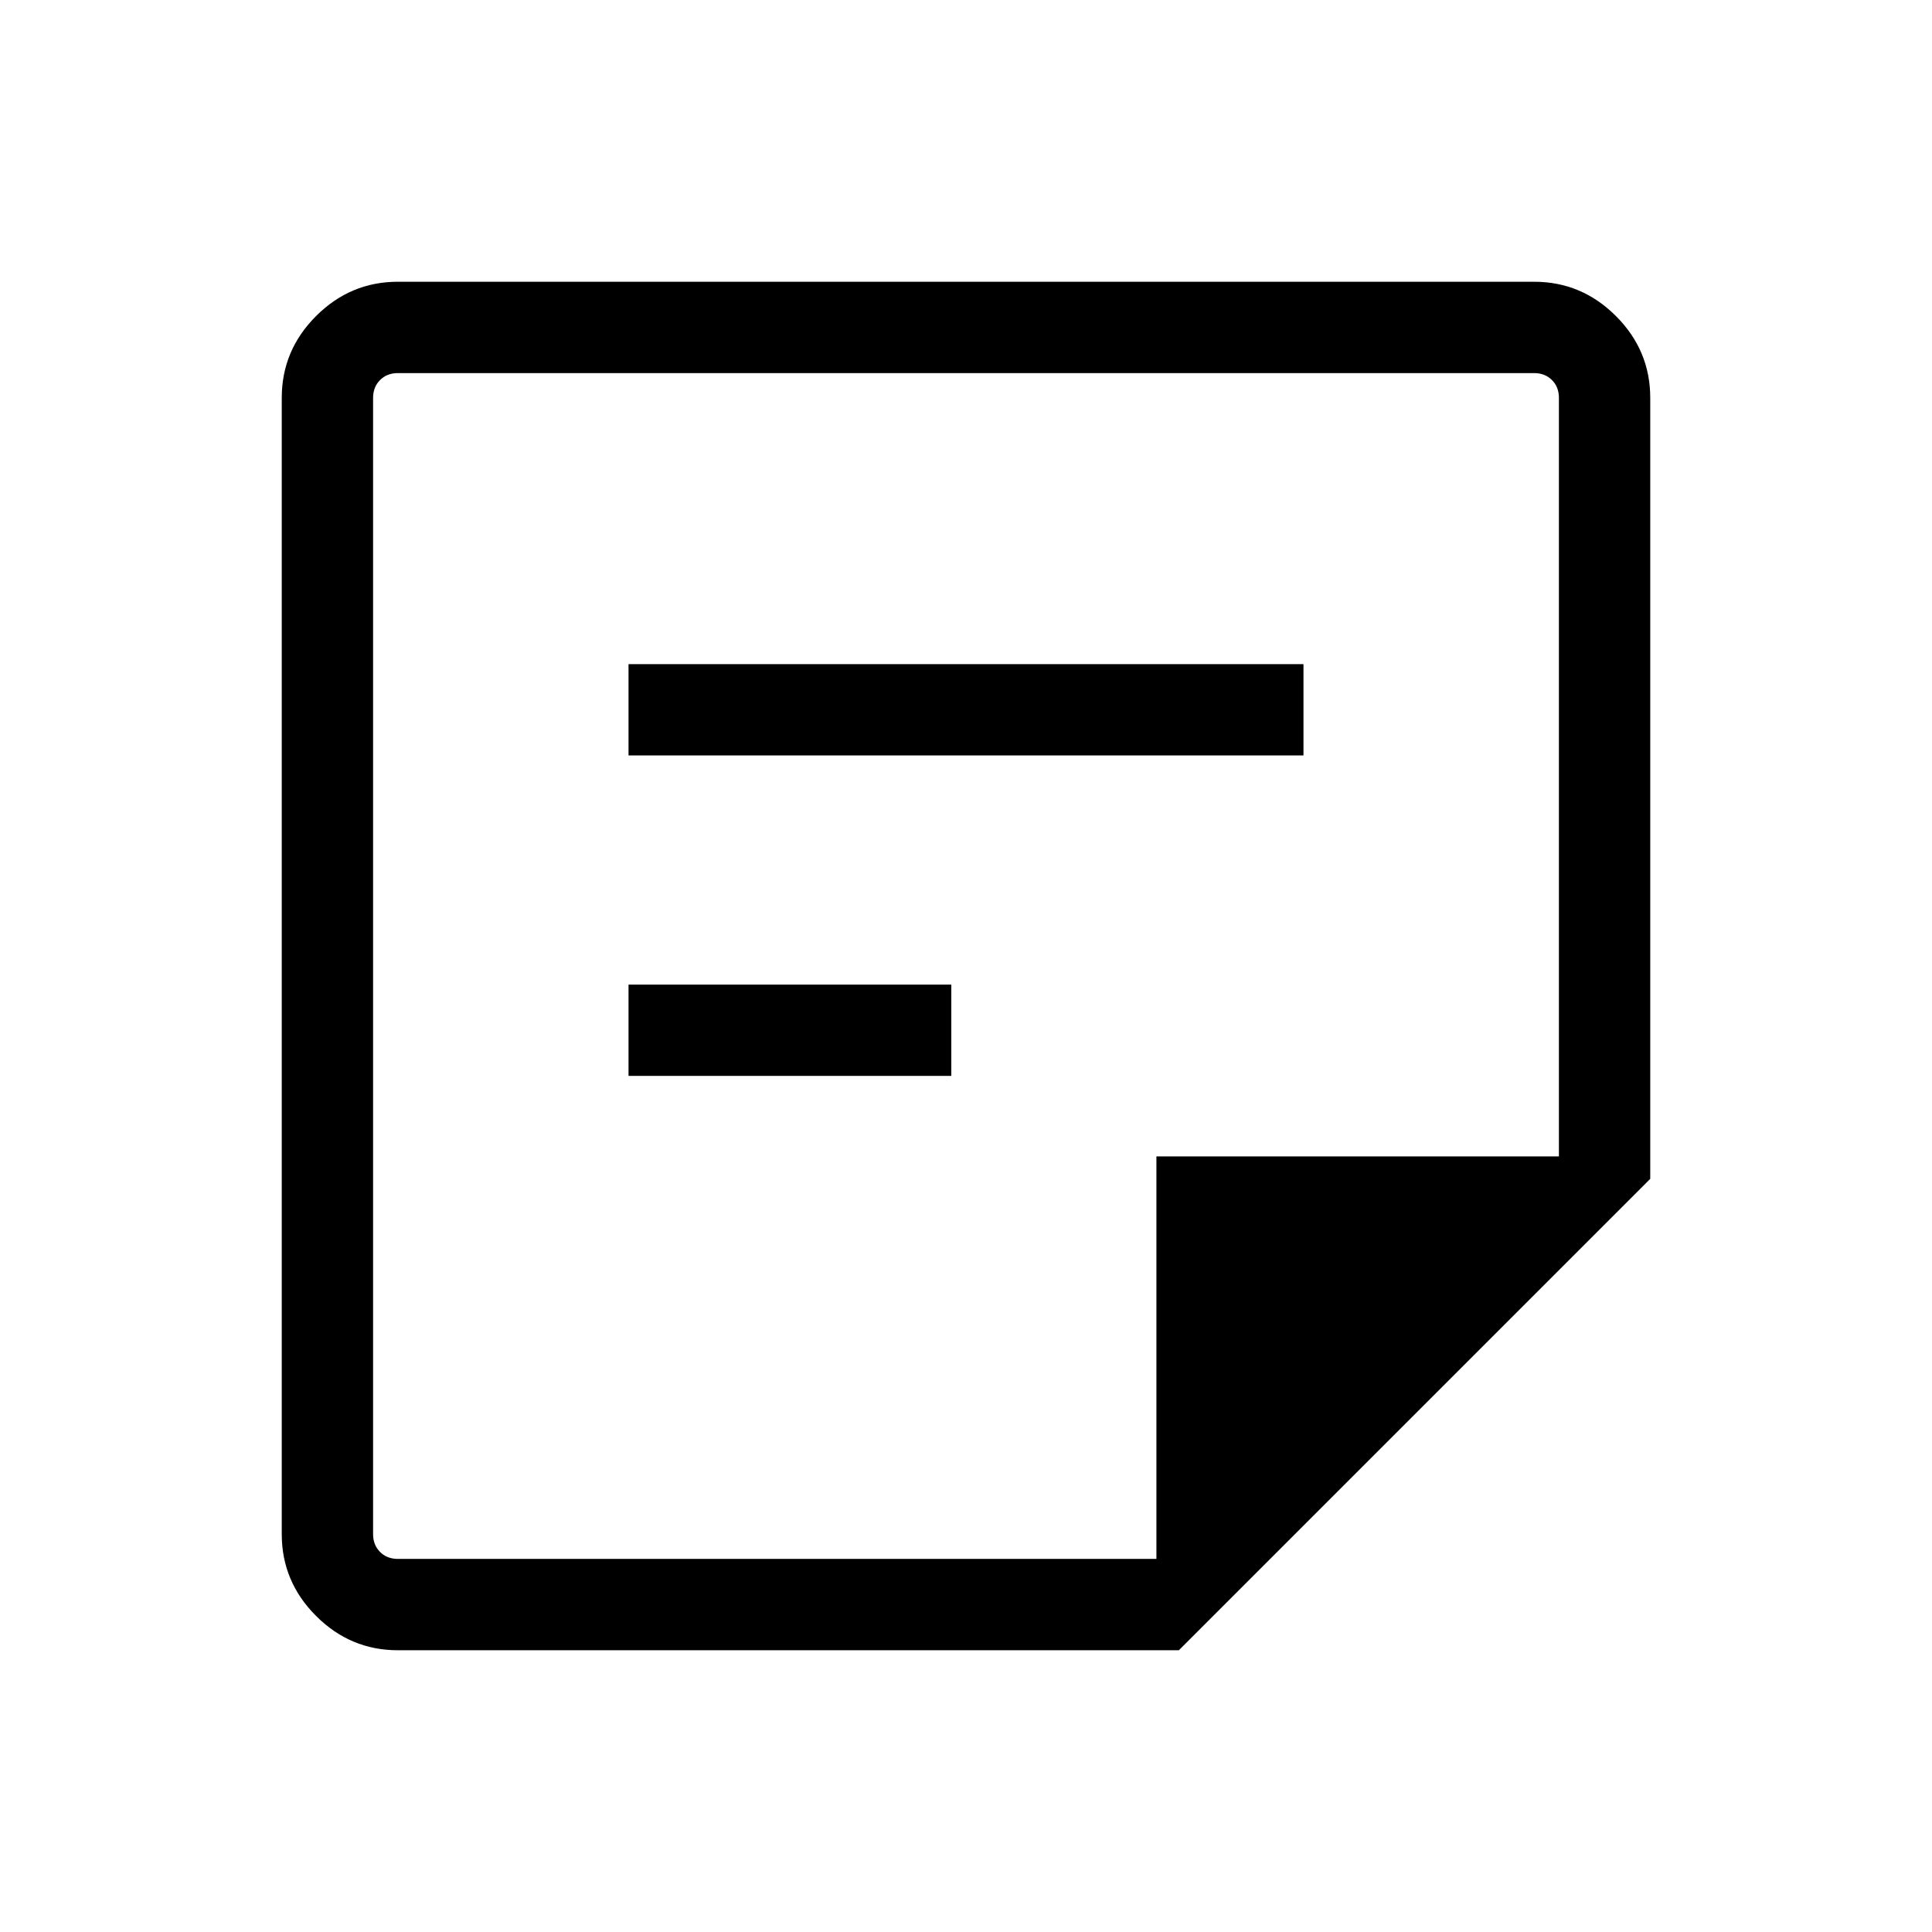
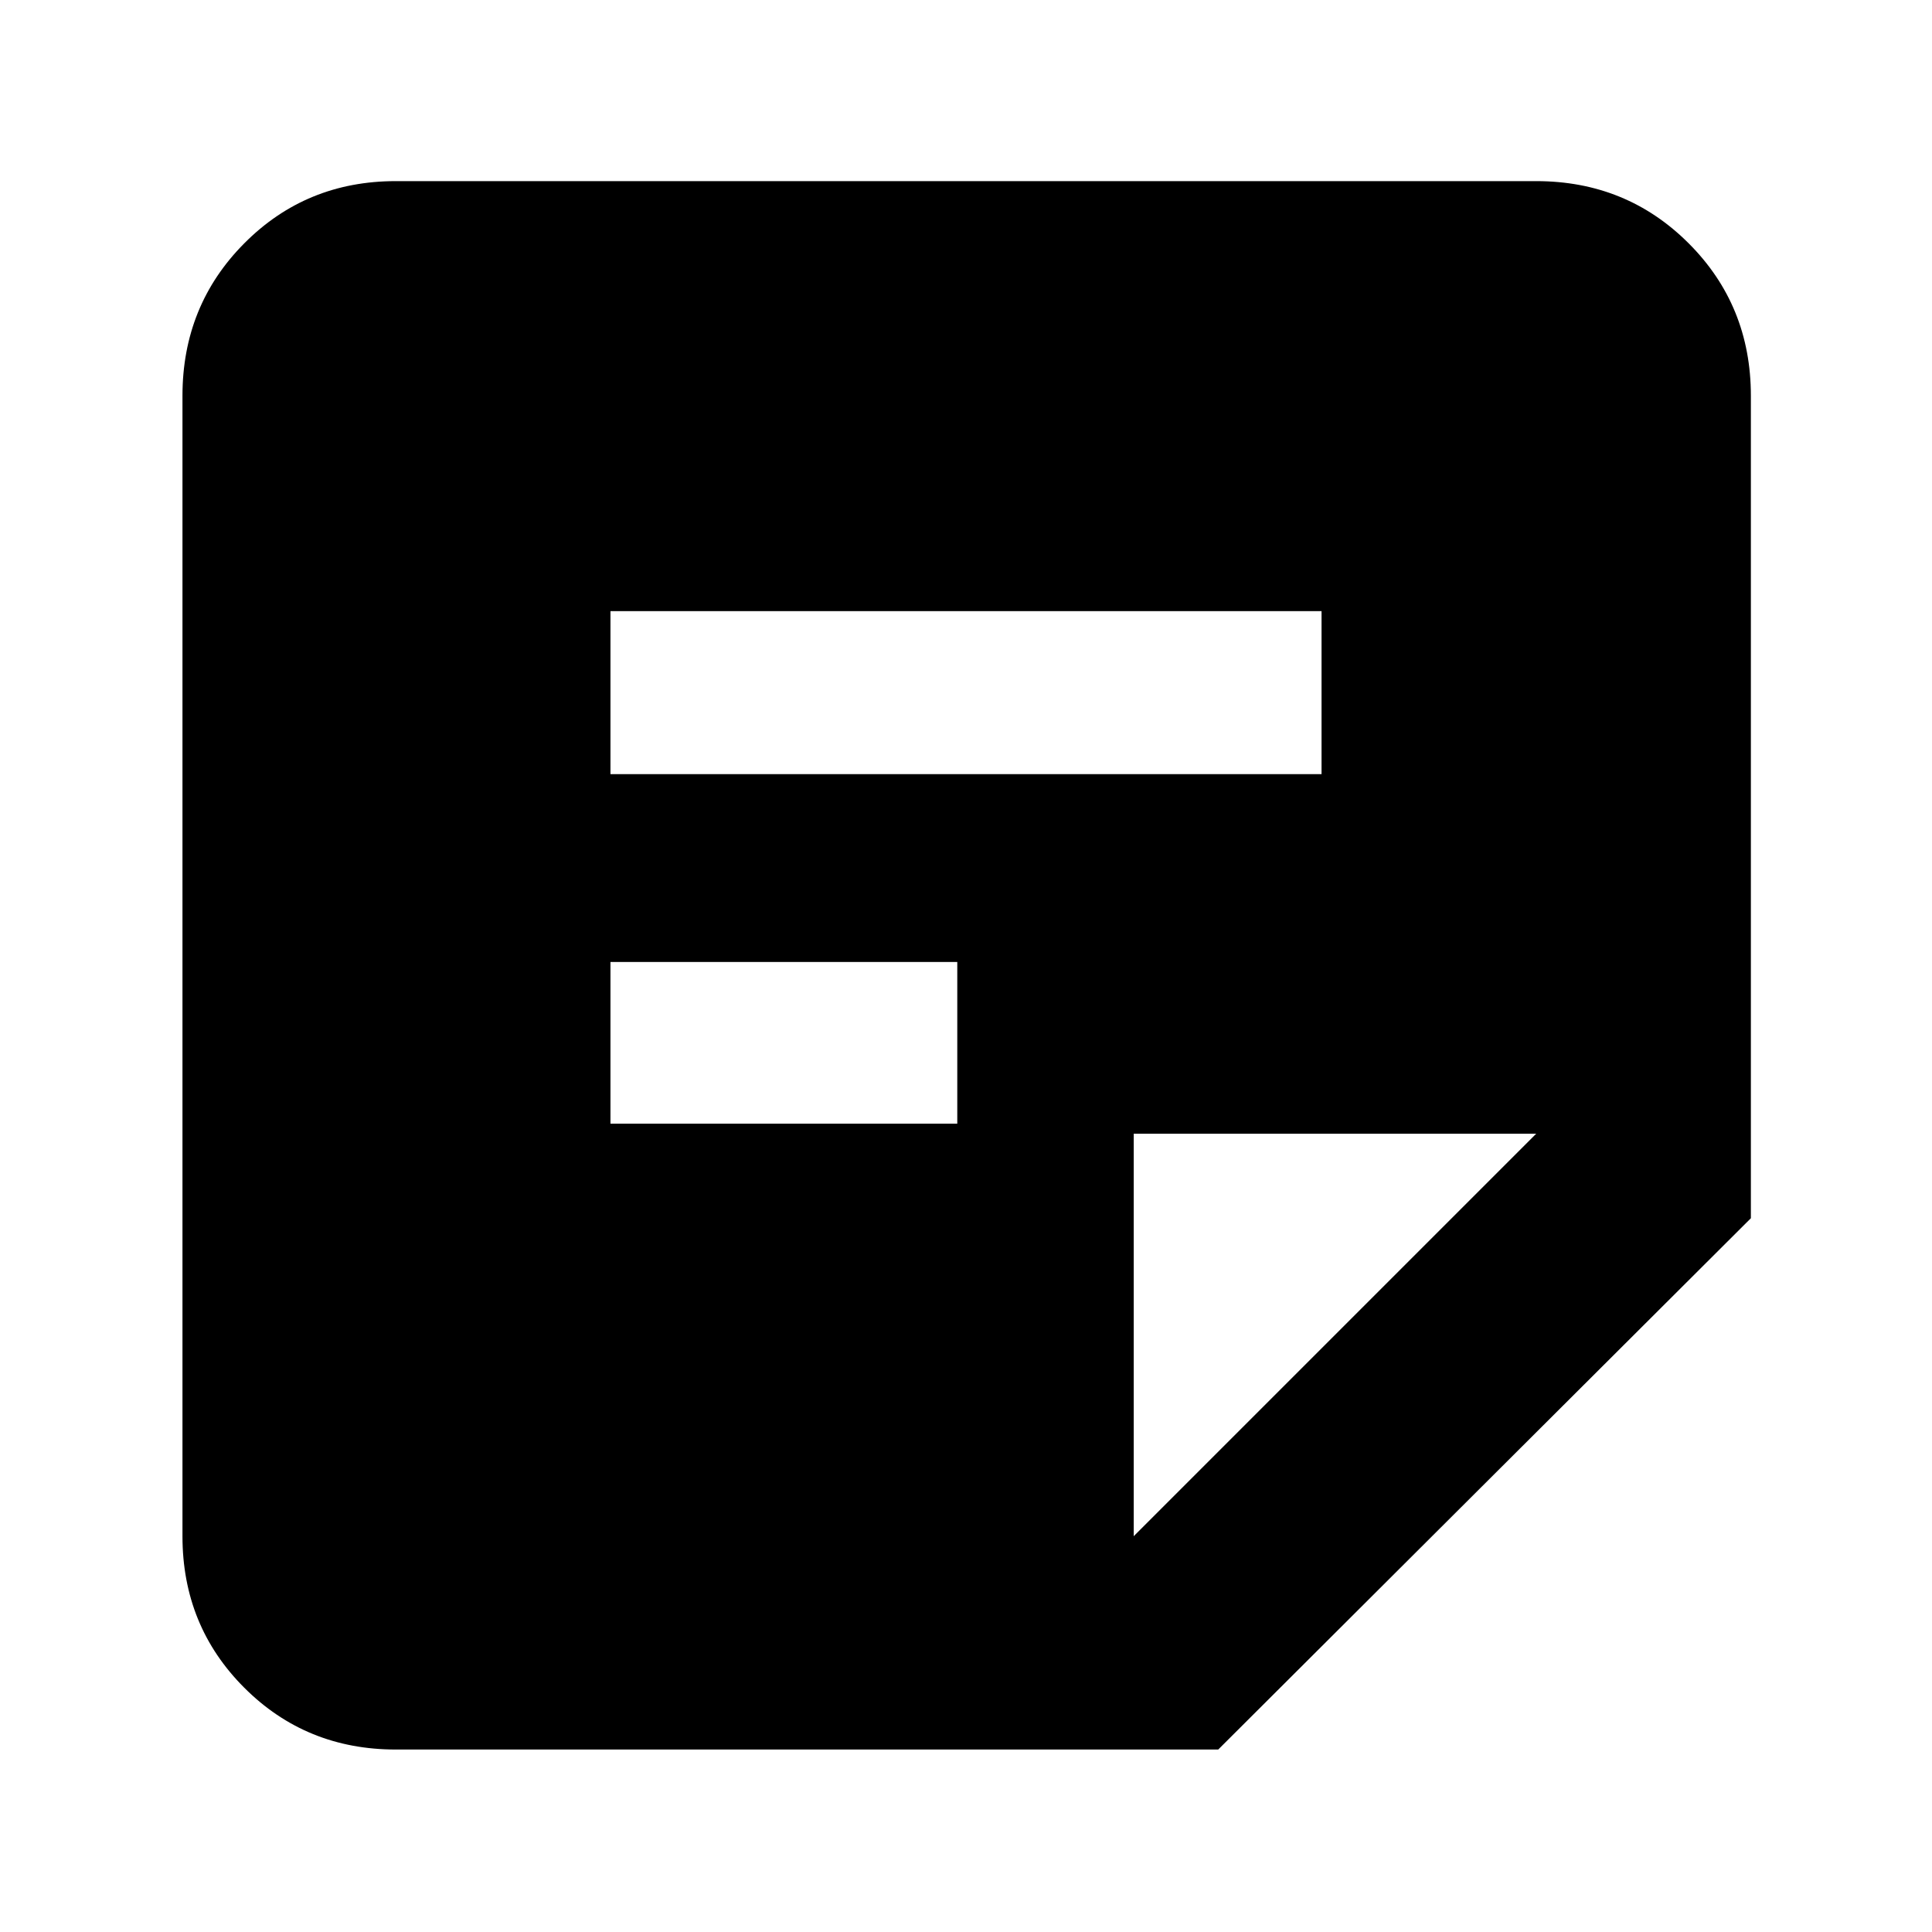
- <svg xmlns="http://www.w3.org/2000/svg" height="48" viewBox="0 -960 960 960" width="48">
-   <path d="M197.694-185.385h376.921v-200h200v-376.921q0-5.385-3.462-8.847-3.462-3.462-8.847-3.462H197.694q-5.385 0-8.847 3.462-3.462 3.462-3.462 8.847v564.612q0 5.385 3.462 8.847 3.462 3.462 8.847 3.462Zm0 45.384q-23.596 0-40.645-17.048-17.048-17.049-17.048-40.645v-564.612q0-23.596 17.048-40.645 17.049-17.048 40.645-17.048h564.612q23.596 0 40.645 17.048 17.048 17.049 17.048 40.645v388.074L585.768-140.001H197.694Zm114.615-285.384v-45.384h160.384v45.384H312.309Zm0-159.231v-45.383h335.382v45.383H312.309ZM185.385-185.385v-589.23V-185.385Z" />
+ <svg xmlns="http://www.w3.org/2000/svg" height="40" viewBox="0 -960 960 960" width="40">
+   <path d="M196.666-90.667q-44.574 0-75.287-30.712-30.712-30.713-30.712-75.287v-566.668q0-44.849 30.712-75.757Q152.092-870 196.666-870h566.668q44.849 0 75.757 30.909Q870-808.183 870-763.334v408.667l-264.667 264H196.666Zm366.668-105.999 200-200h-200v200Zm-260-205.002h172.332V-482H303.334v80.332Zm0-173.666h353.332v-80.999H303.334v80.999Z" />
</svg>
